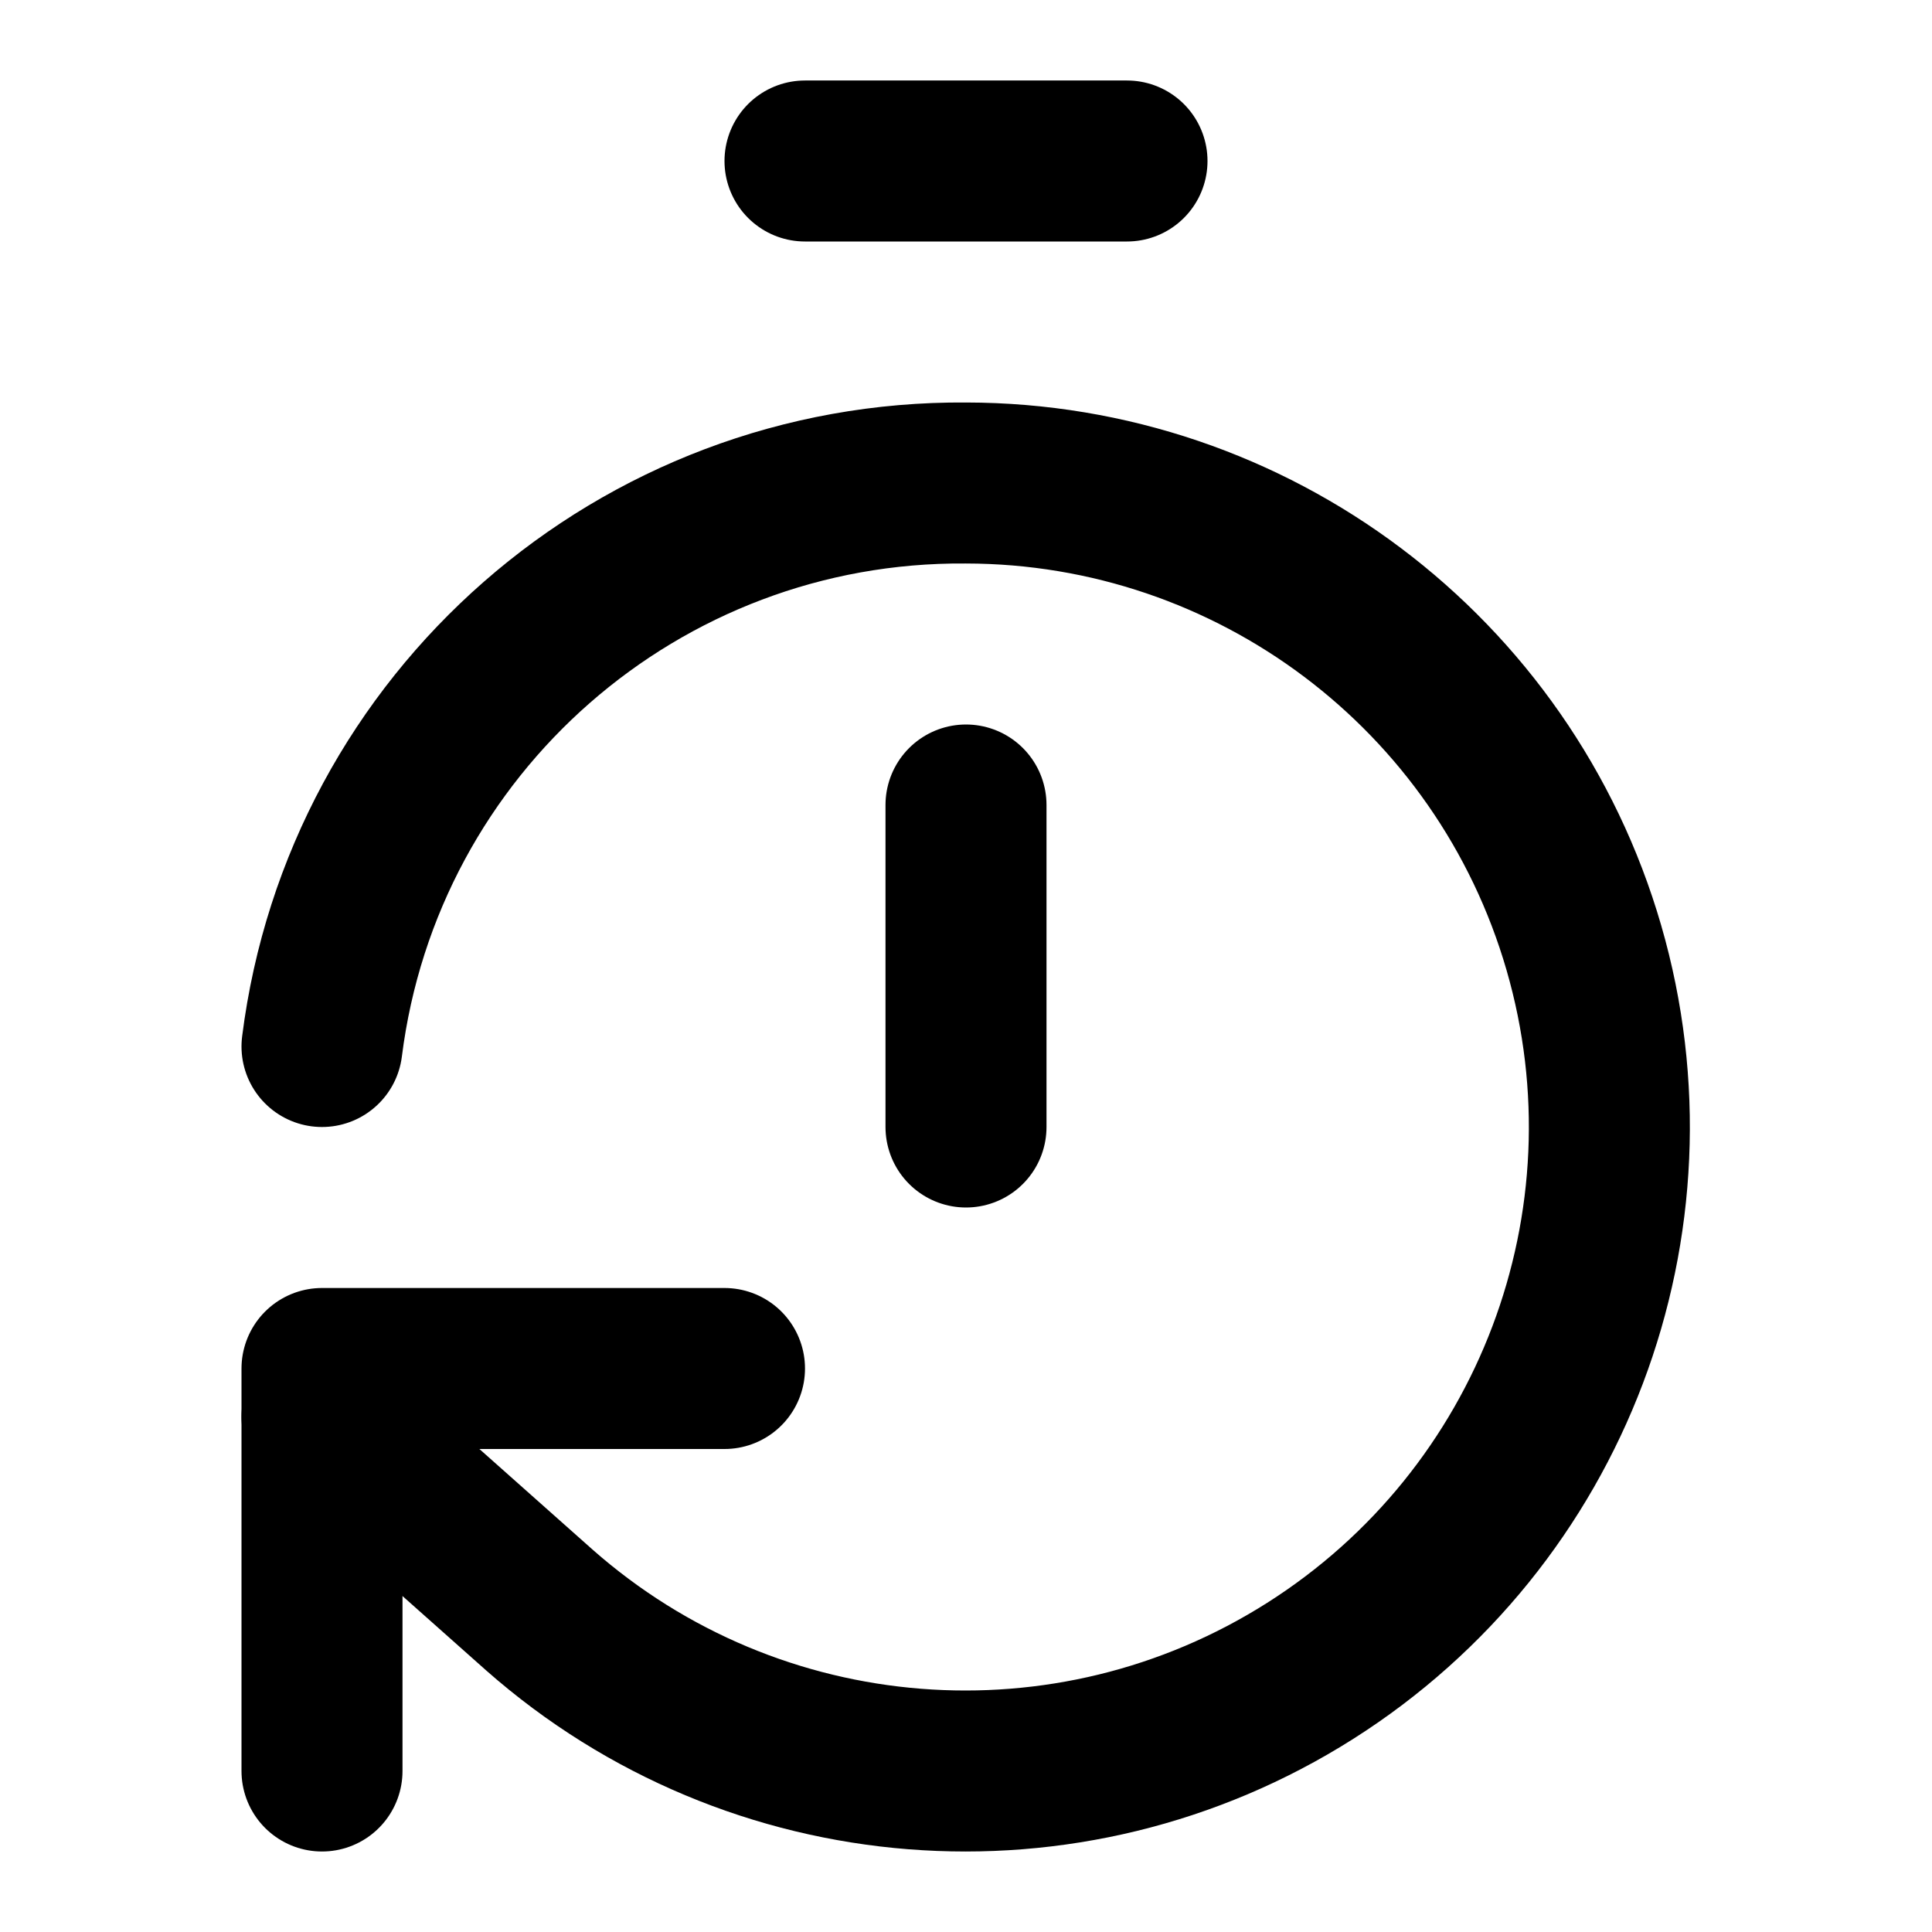
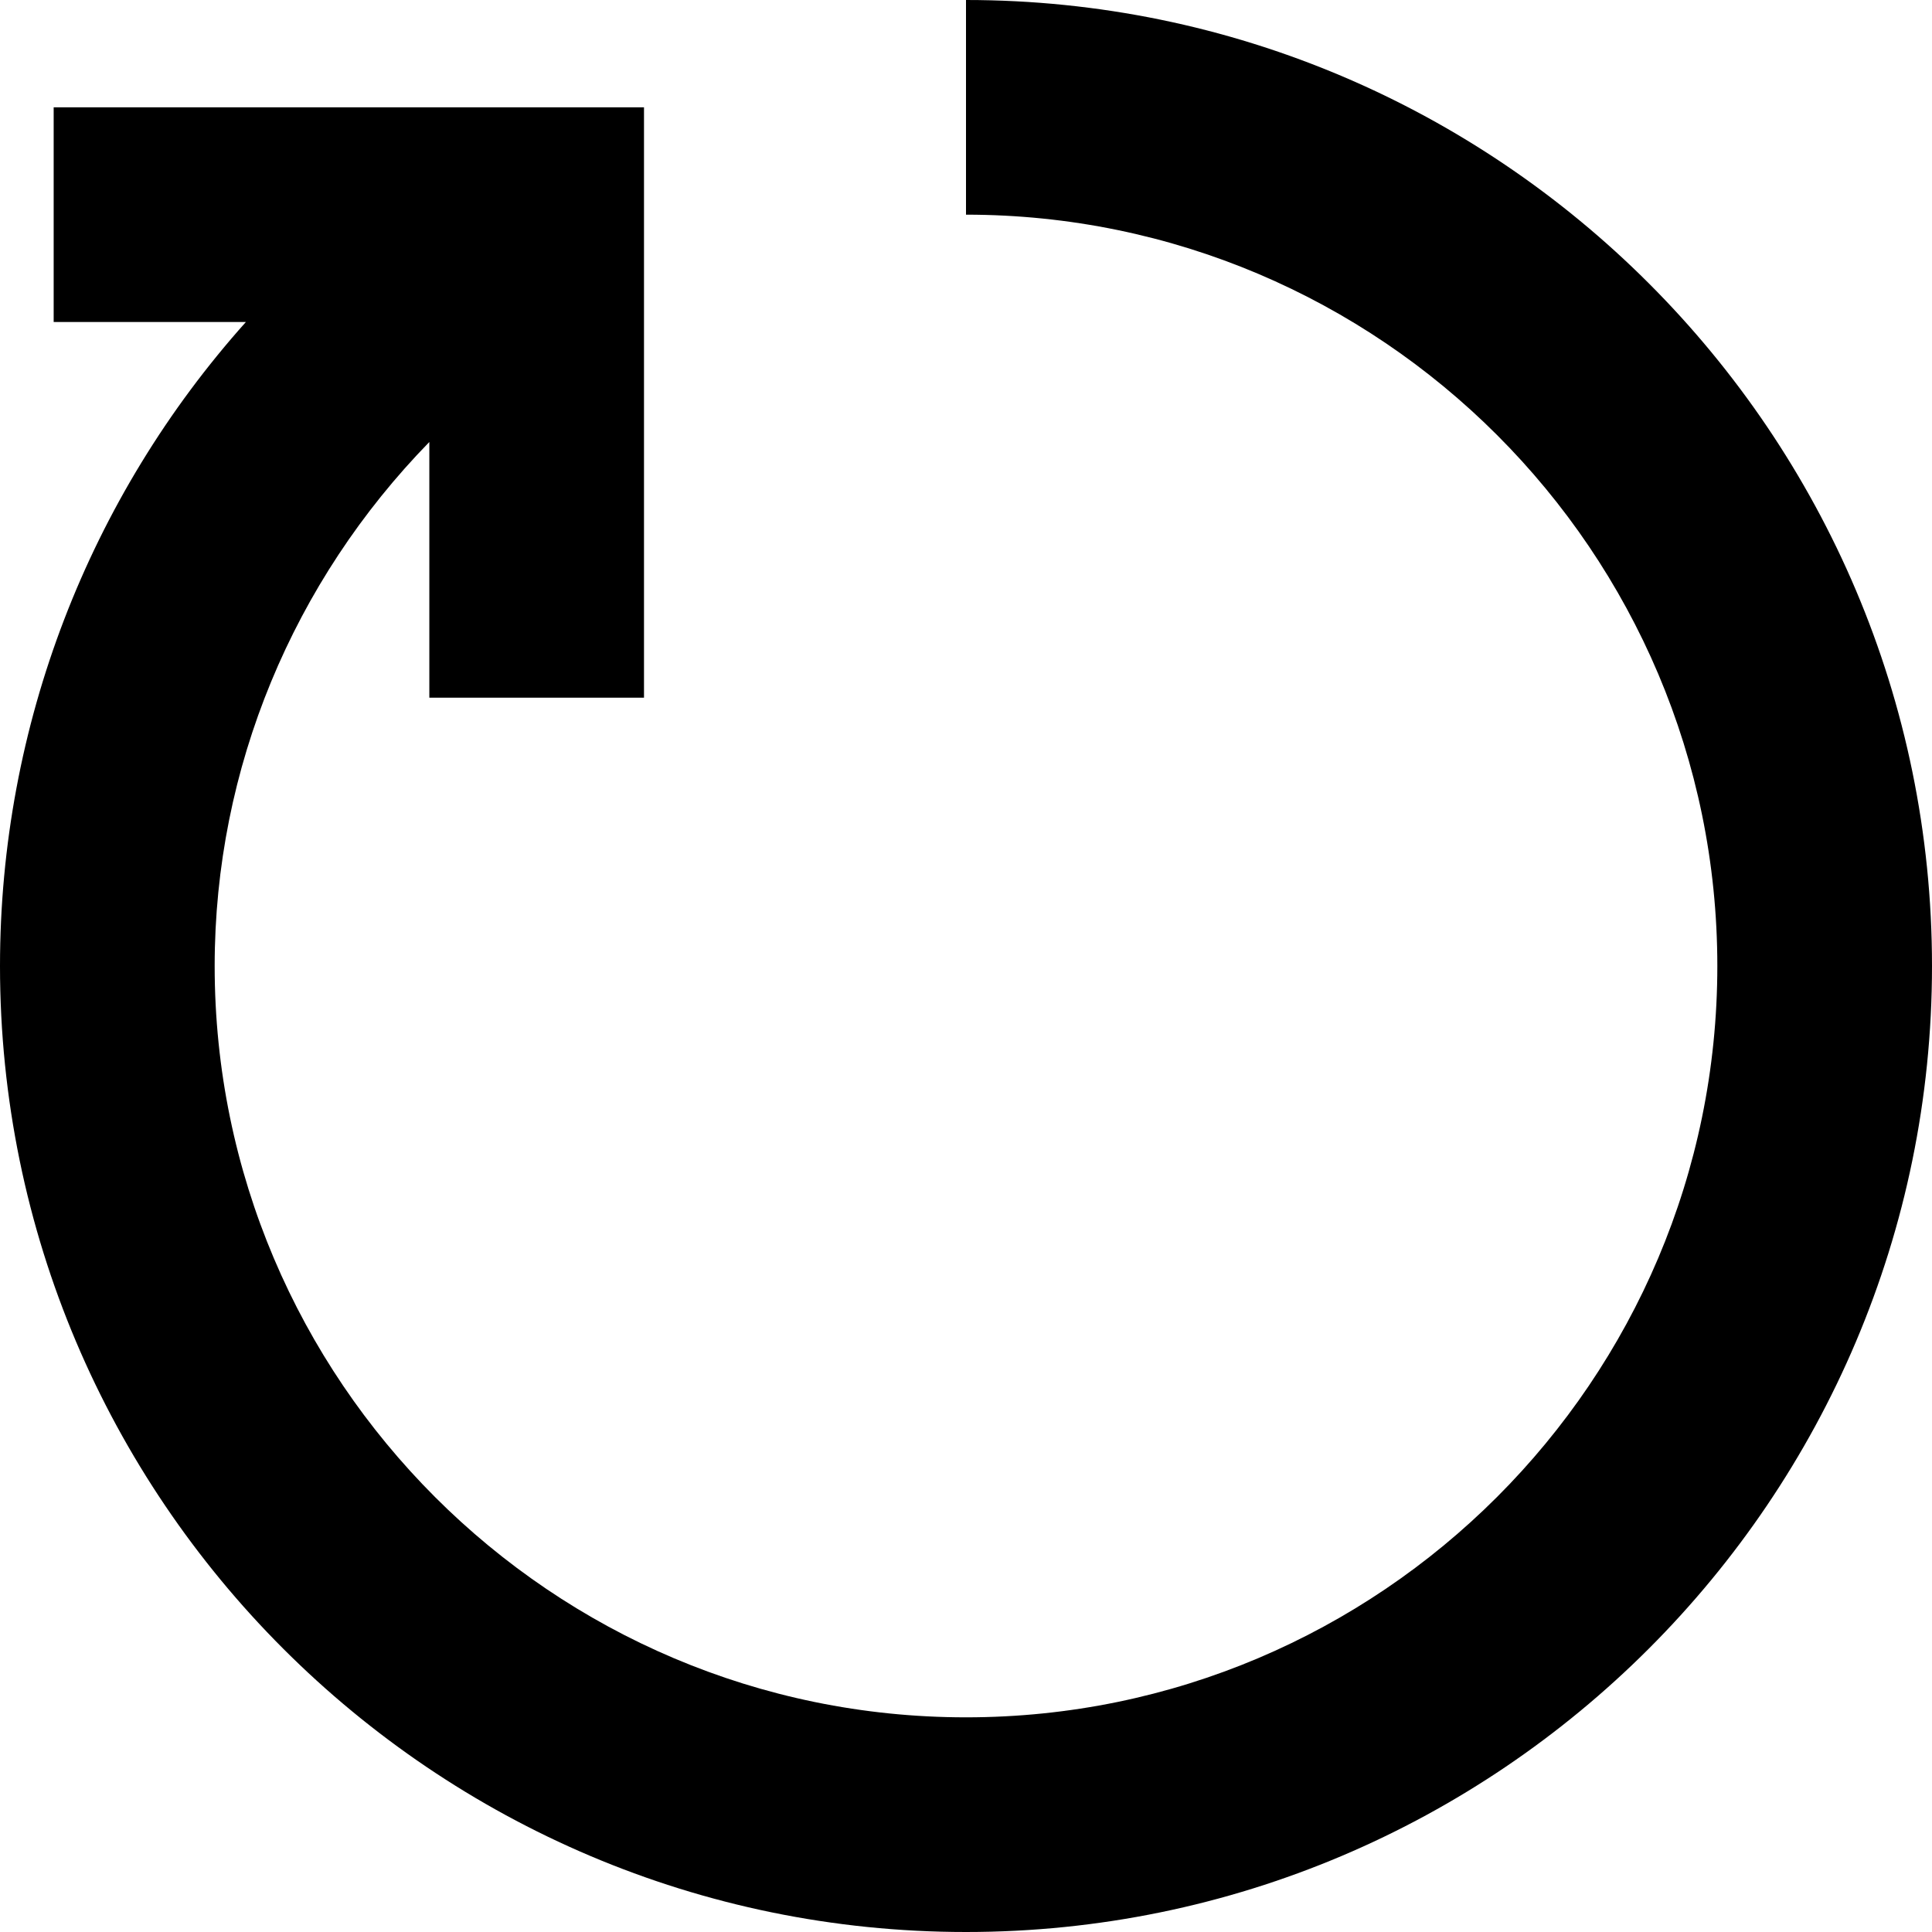
- <svg xmlns="http://www.w3.org/2000/svg" width="24" height="24" viewBox="0 0 24 24" fill="none" stroke="#000000" stroke-width="2" stroke-linecap="round" stroke-linejoin="round">
-   <path d="M10 2h4" />
-   <path d="M12 14v-4" />
-   <path d="M4 13a8 8 0 018-7 8 8 0 11-5.3 14L4 17.6" />
-   <path d="M9 17H4v5" />
+ <svg xmlns="http://www.w3.org/2000/svg" fill="#000000" width="800px" height="800px" viewBox="0 0 1920 1920">
+   <g id="SVGRepo_bgCarrier" stroke-width="0" />
+   <g id="SVGRepo_tracerCarrier" stroke-linecap="round" stroke-linejoin="round" />
+   <g id="SVGRepo_iconCarrier">
+     <path d="M960 0v213.333c411.627 0 746.667 334.934 746.667 746.667S1371.627 1706.667 960 1706.667 213.333 1371.733 213.333 960c0-197.013 78.4-382.507 213.334-520.747v254.08H640V106.667H53.333V320h191.04C88.64 494.08 0 720.96 0 960c0 529.28 430.613 960 960 960s960-430.72 960-960S1489.387 0 960 0" fill-rule="evenodd" />
+   </g>
</svg>
